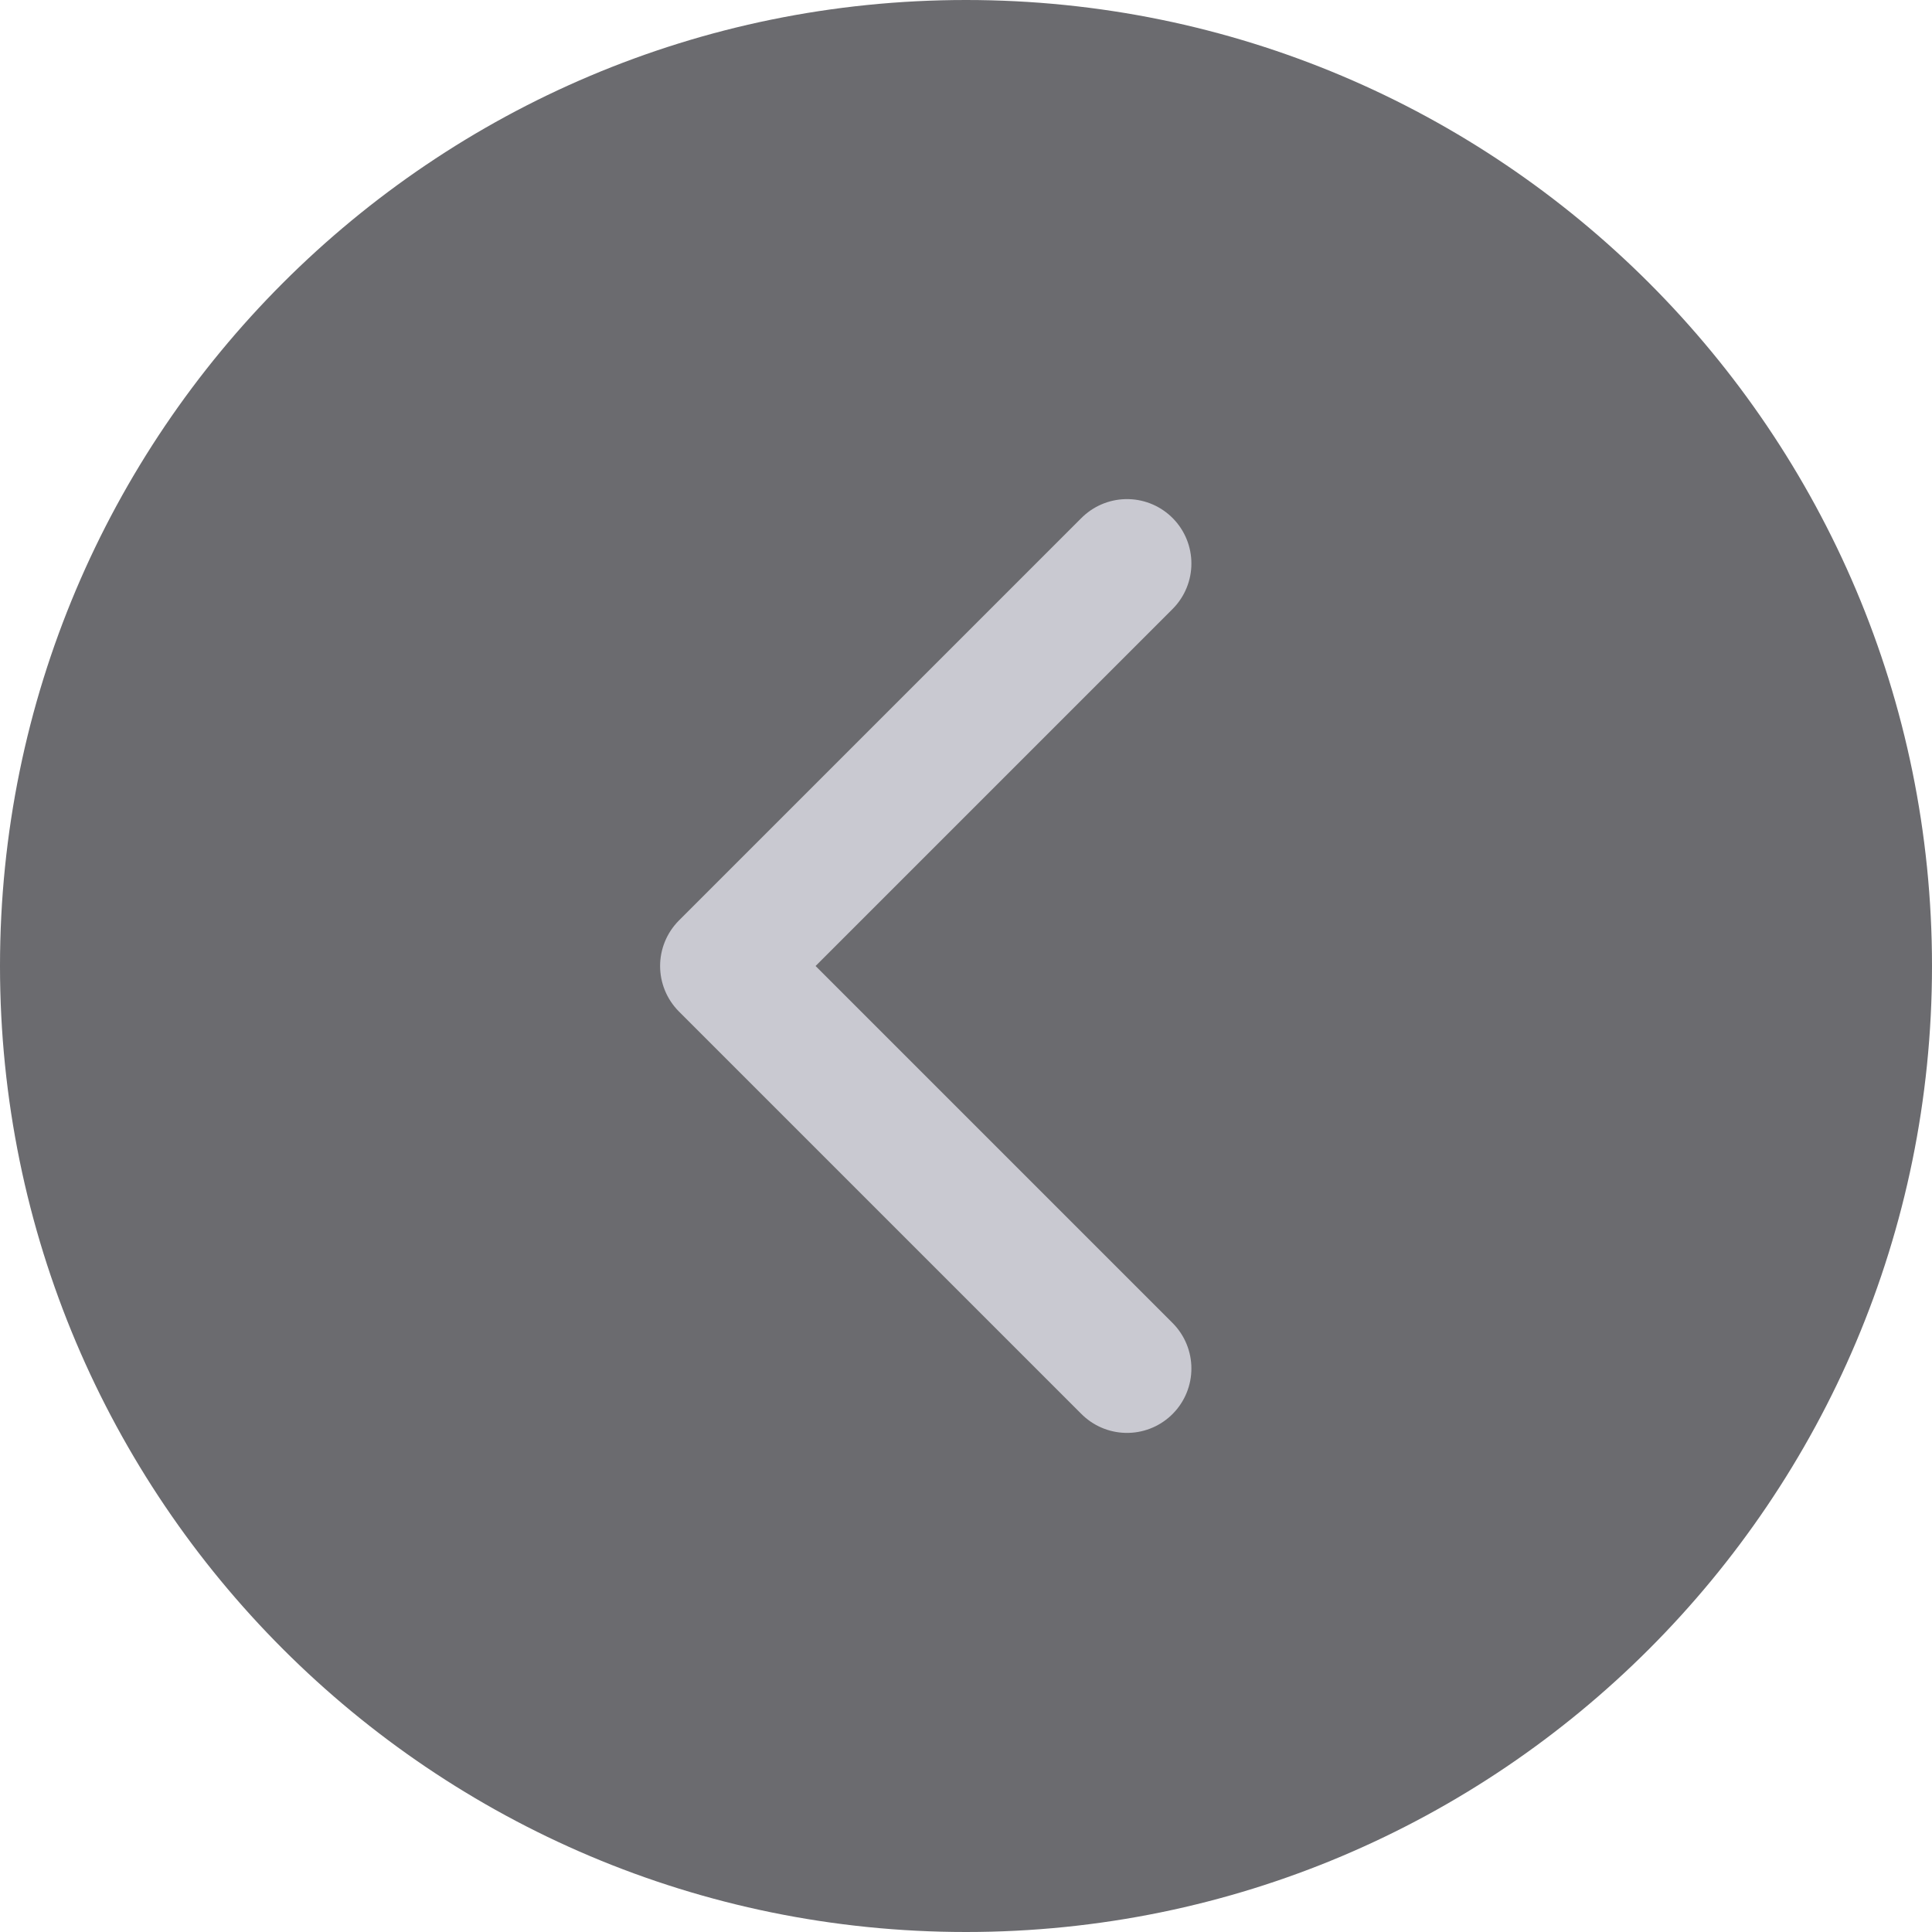
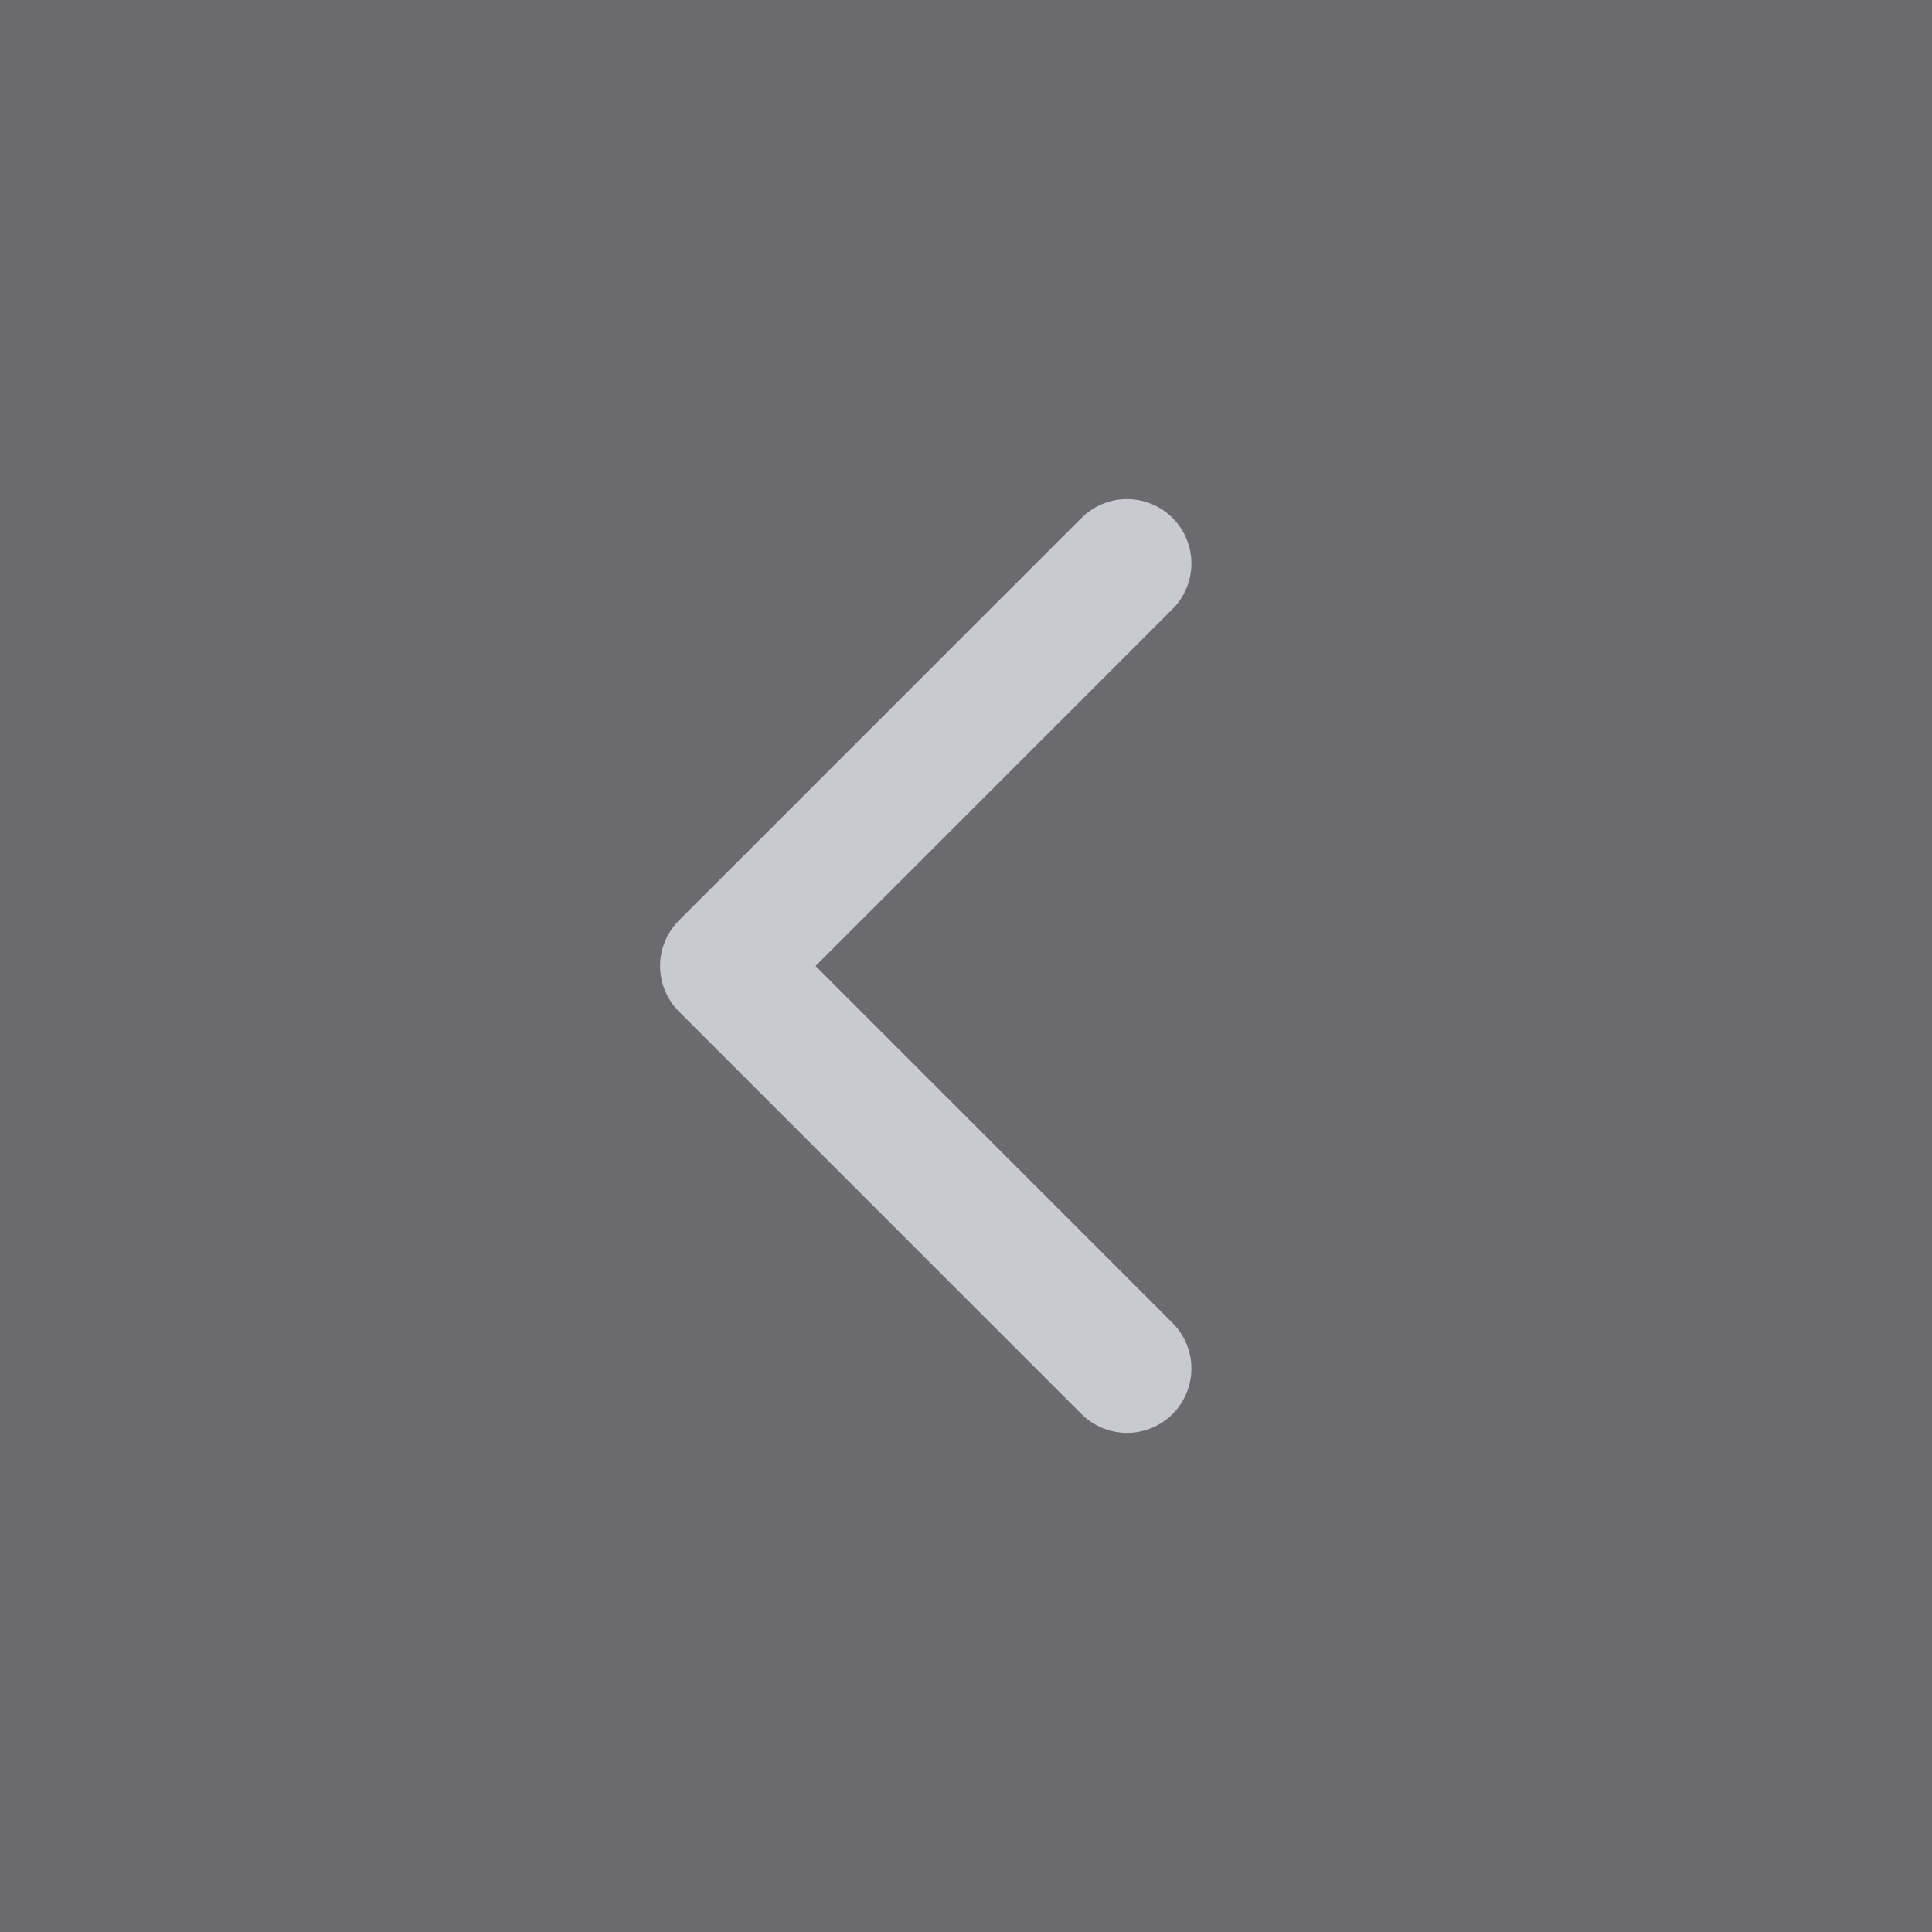
<svg xmlns="http://www.w3.org/2000/svg" width="30" height="30" viewBox="0 0 30 30" fill="none">
-   <rect y="30" width="30" height="30" rx="15" transform="rotate(-90 0 30)" fill="#6B6B6F" />
+   <rect width="30" height="30" transform="matrix(0 -1 1 0 0 30)" fill="#6B6B6F" />
  <path d="M17.5 8.75L11.25 15L17.5 21.25" stroke="#C9C9D1" stroke-width="2" stroke-linecap="round" stroke-linejoin="round" />
</svg>
